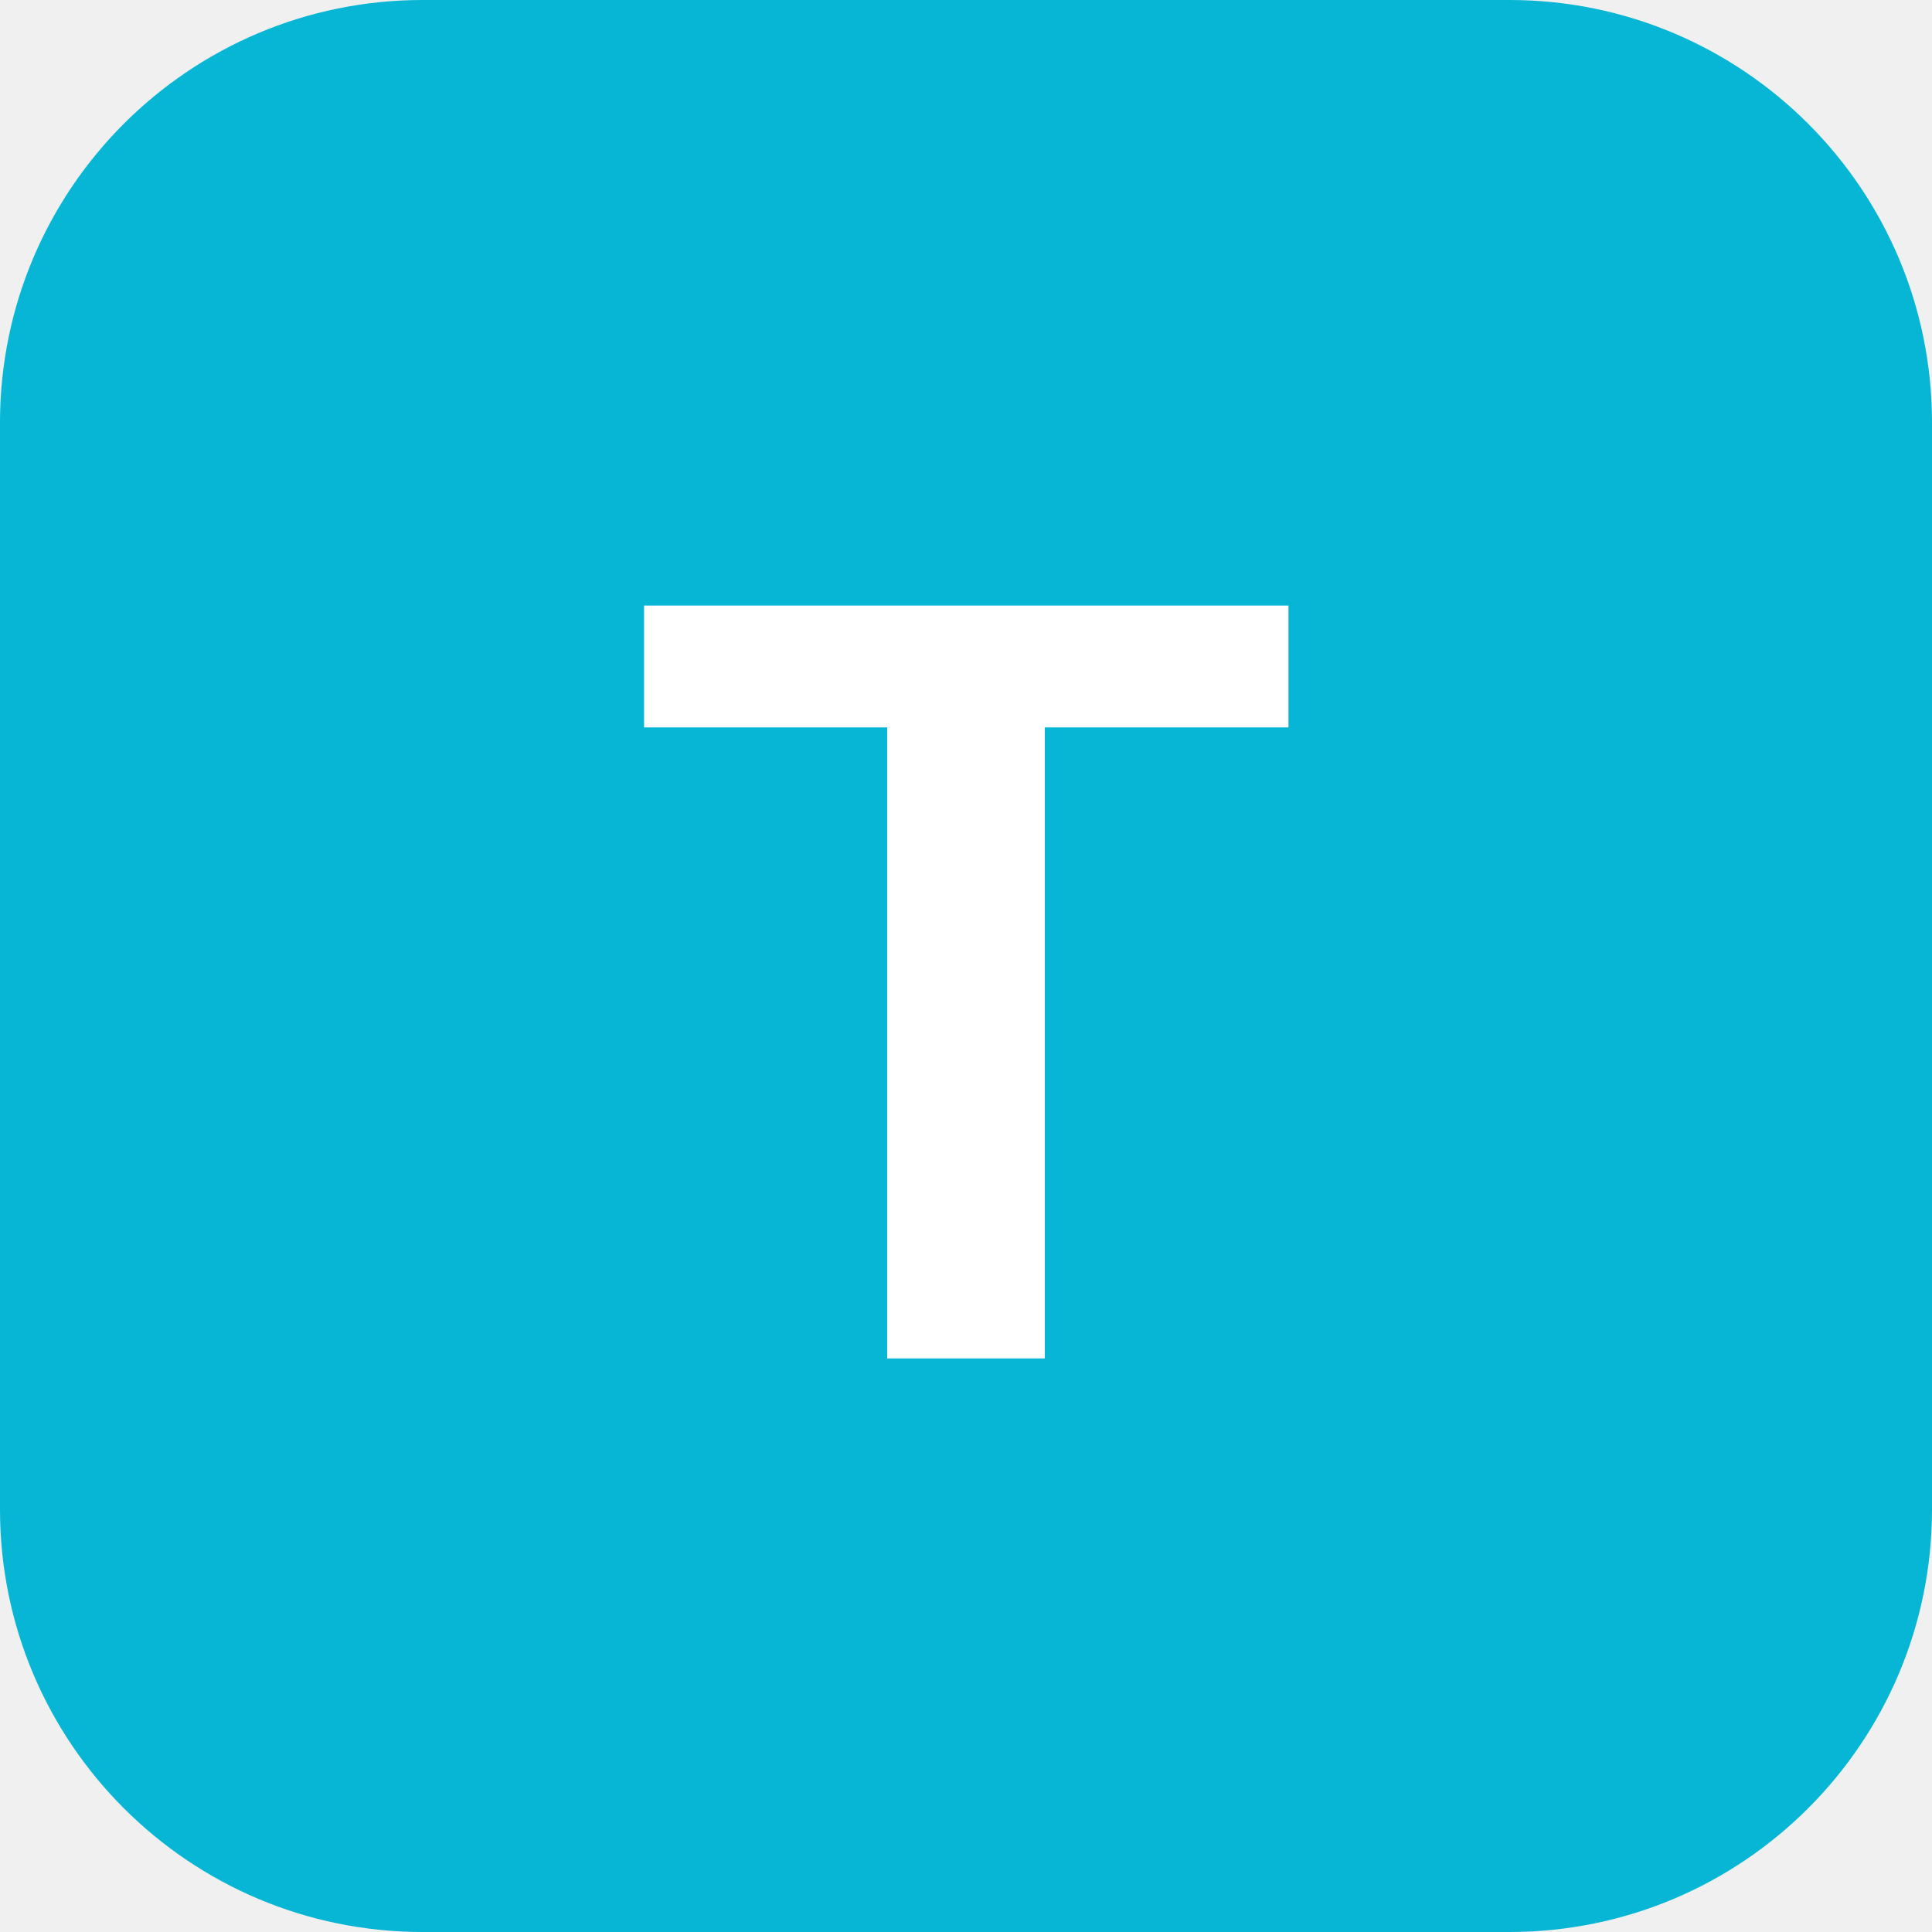
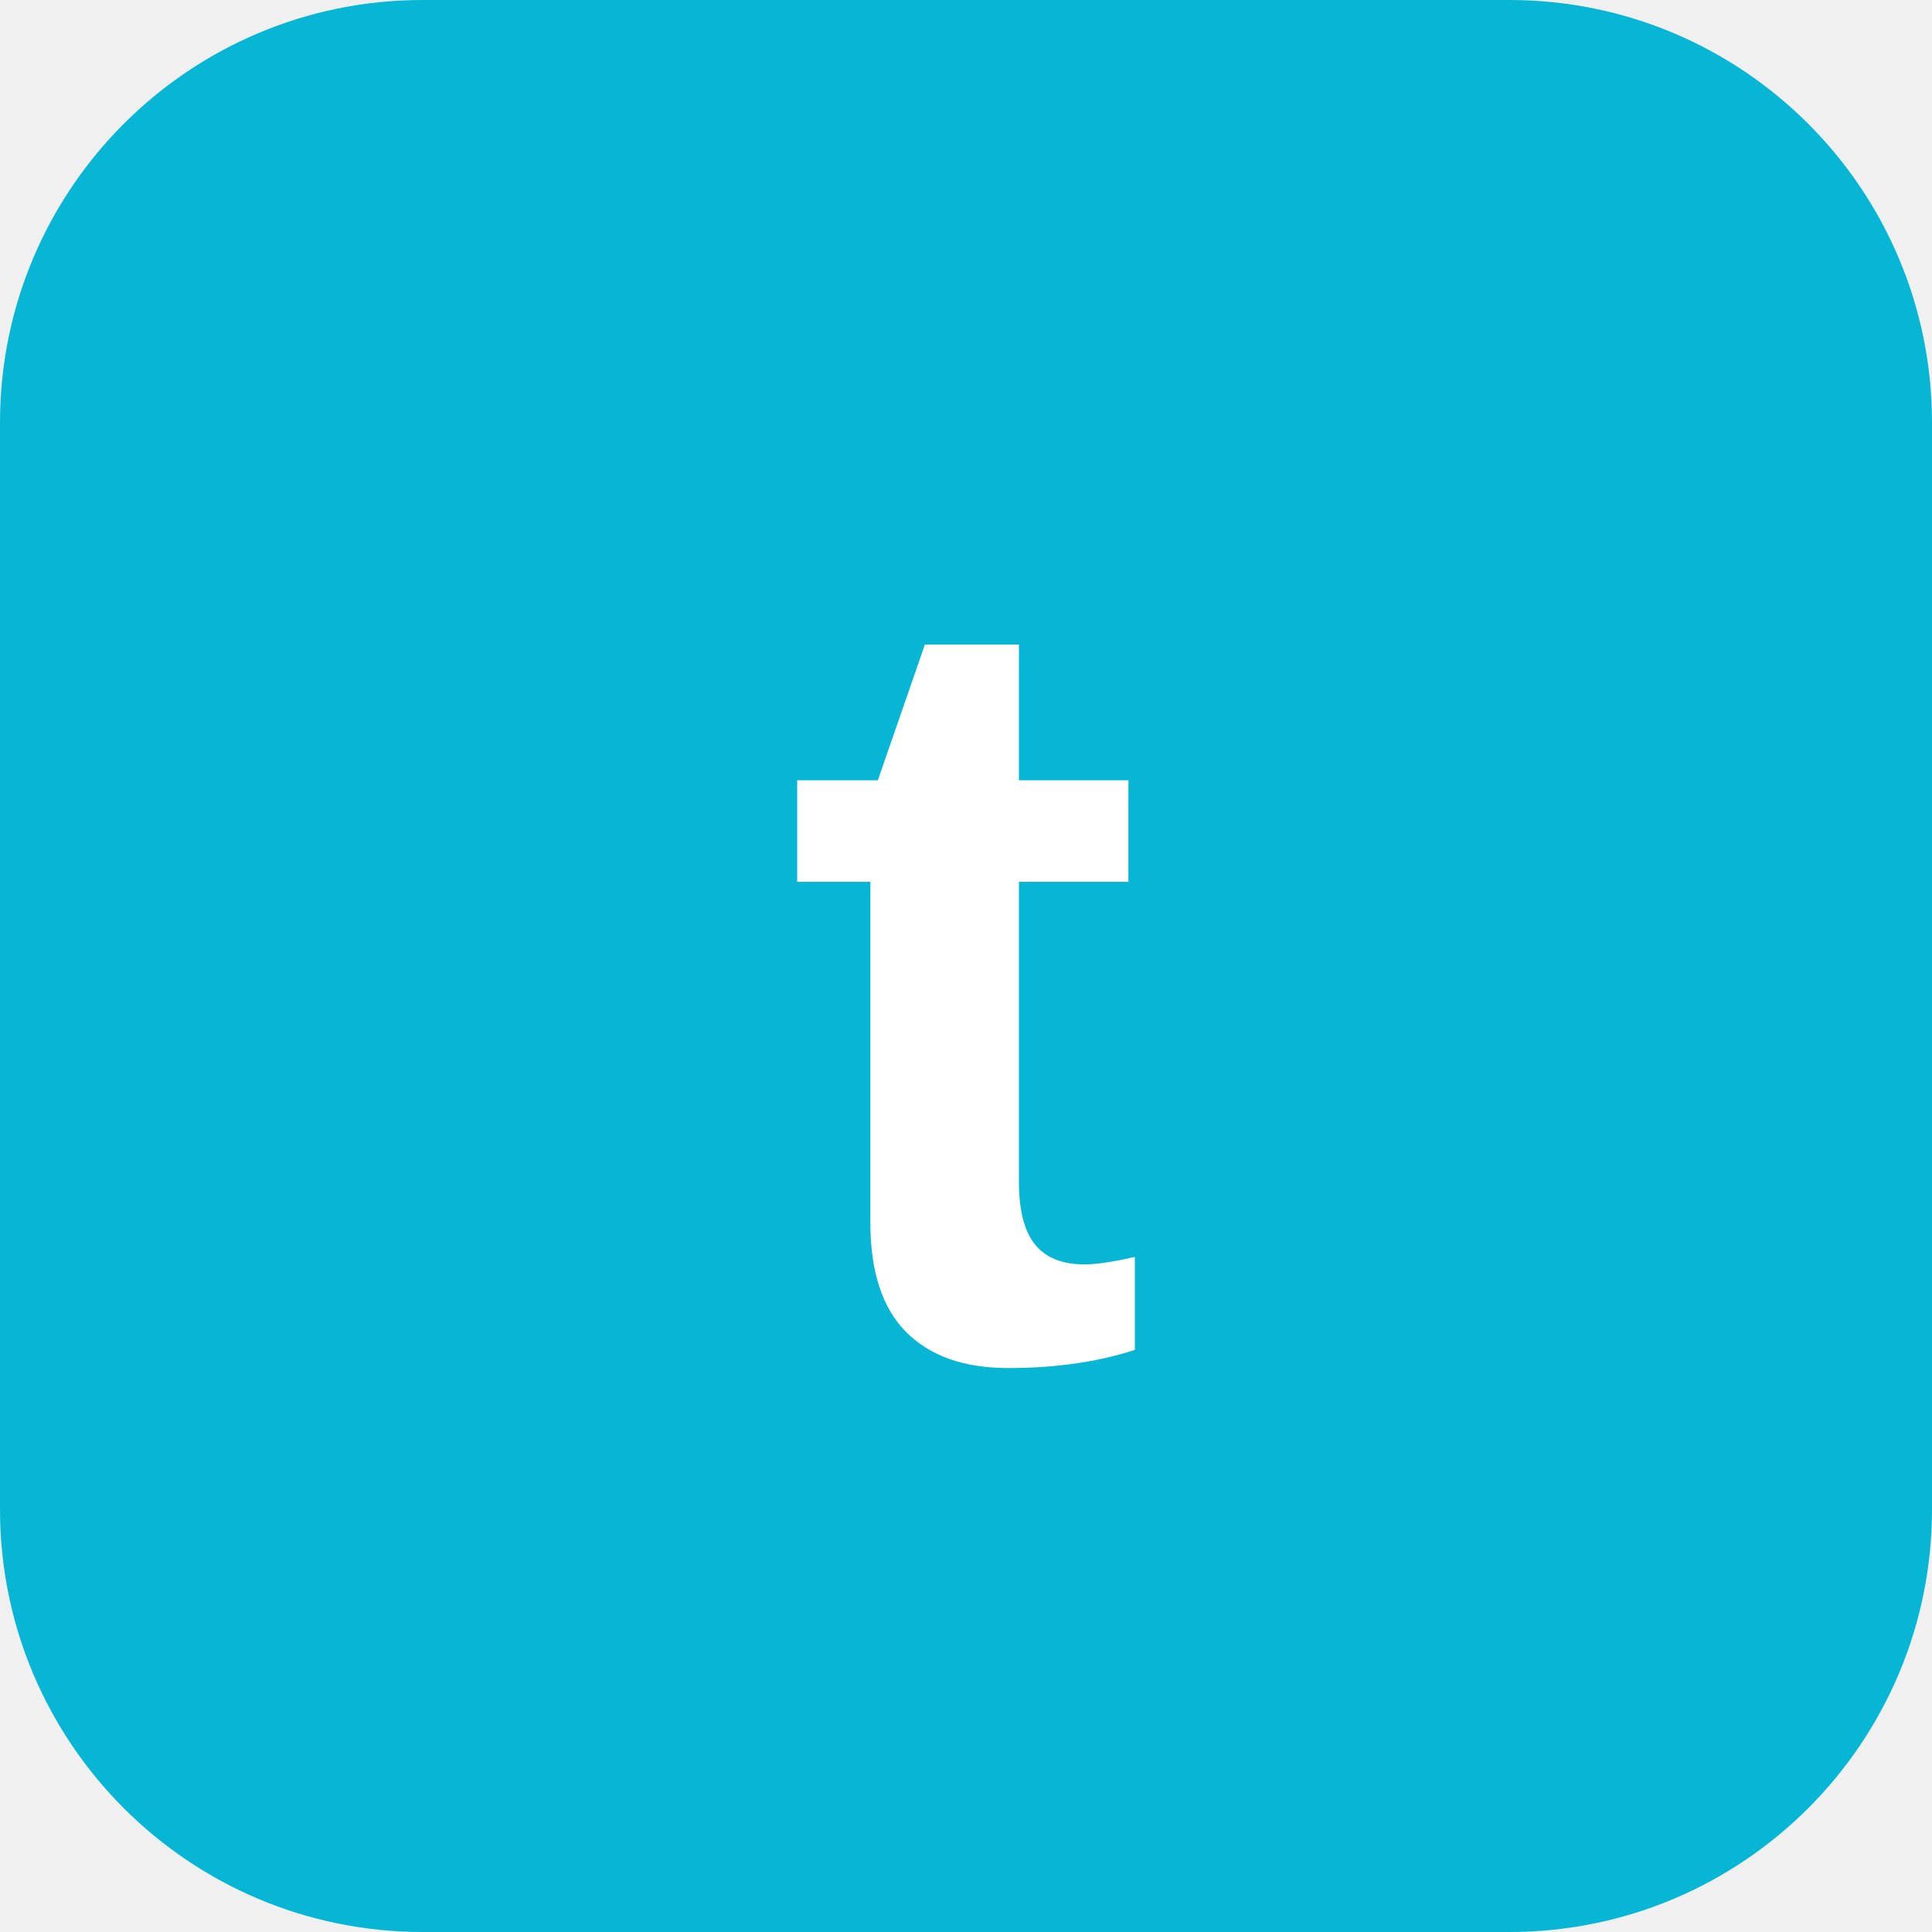
<svg xmlns="http://www.w3.org/2000/svg" viewBox="0 0 512 512">
  <rect width="512" height="512" rx="112" fill="#06b6d4" />
-   <text x="256" y="360" font-family="'SF Pro Display', 'Helvetica Neue', Arial, sans-serif" font-size="290" font-weight="800" text-anchor="middle" fill="#ffffff" letter-spacing="-10">T</text>
+   <text x="256" y="360" font-family="'SF Pro Display', 'Helvetica Neue', Arial, sans-serif" font-size="290" font-weight="800" text-anchor="middle" fill="#ffffff" letter-spacing="-10">t</text>
</svg>
